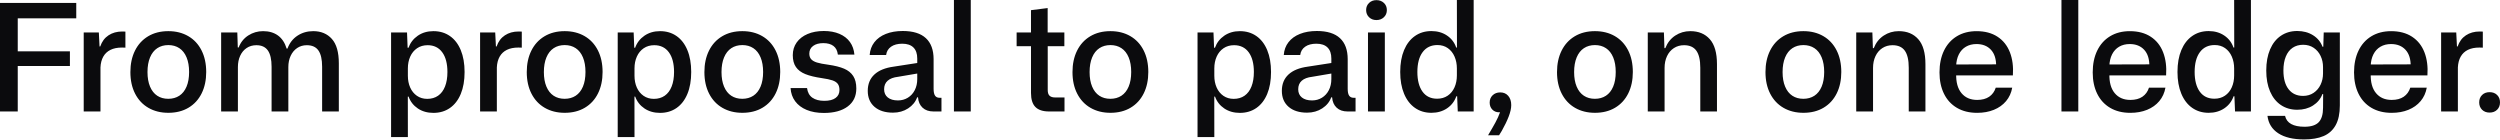
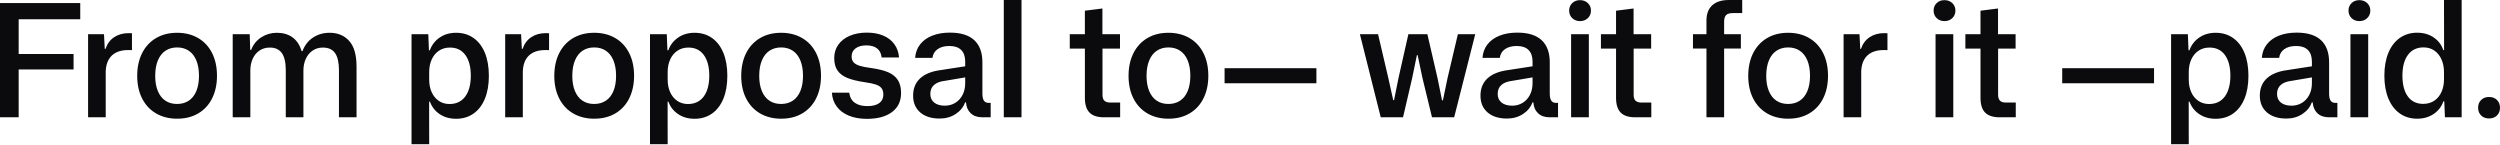
- <svg xmlns="http://www.w3.org/2000/svg" viewBox="0 0 402.951 22.472" width="402.951" height="22.472" role="img" aria-label="From proposal to paid, on one ledger.">
-   <path transform="translate(-1.834 17.966) scale(0.024)" fill="#0b0b0d" d="M76.41 -729.0H588.564V-625.542H174.577L195.595 -646.958V0.0H76.41ZM162.04 -403.841H545.928V-305.351H162.04ZM638.616 -530.392H740.231L744.92 -436.552H749.634Q766.31 -485.712 805.186 -511.378Q844.062 -537.045 897.41 -537.045Q908.012 -537.045 918.661 -536.366V-428.574Q907.02 -429.253 895.93 -429.253Q849.727 -429.253 818.377 -413.733Q787.027 -398.213 770.109 -368.426Q753.191 -338.638 751.175 -295.953V0.0H638.616ZM952.081 -264.44Q952.081 -346.241 982.842 -408.317Q1013.603 -470.392 1071.197 -504.888Q1128.791 -539.384 1206.937 -539.384Q1282.6 -539.384 1340.268 -506.132Q1397.936 -472.88 1429.602 -410.731Q1461.268 -348.581 1461.268 -264.944Q1461.268 -183.472 1430.594 -121.484Q1399.92 -59.496 1342.414 -25.252Q1284.907 8.992 1206.937 8.992Q1131.099 8.992 1073.343 -24.26Q1015.587 -57.512 983.834 -119.41Q952.081 -181.308 952.081 -264.44ZM1346.385 -264.944Q1346.385 -322.369 1329.396 -363.212Q1312.407 -404.056 1280.934 -424.955Q1249.462 -445.855 1206.937 -445.855Q1164.263 -445.855 1132.777 -425.043Q1101.292 -404.231 1084.127 -363.223Q1066.963 -322.215 1066.963 -264.44Q1066.963 -207.52 1084.04 -166.928Q1101.117 -126.336 1132.35 -105.689Q1163.584 -85.042 1206.433 -85.042Q1249.112 -85.042 1280.584 -105.601Q1312.056 -126.161 1329.221 -166.753Q1346.385 -207.345 1346.385 -264.944ZM1561.582 -530.392H1670.157L1673.342 -429.851H1679.213Q1699.473 -482.109 1744.306 -510.746Q1789.139 -539.384 1843.276 -539.384Q1902.892 -539.384 1943.228 -510.168Q1983.565 -480.952 2001.446 -422.365H2006.993Q2027.966 -478.636 2074.304 -509.01Q2120.642 -539.384 2179.907 -539.384Q2258.687 -539.384 2305.327 -487.025Q2351.966 -434.665 2351.966 -323.275V0.0H2239.731V-300.285Q2239.731 -373.924 2215.008 -409.463Q2190.285 -445.001 2137.03 -445.001Q2100.024 -445.001 2071.882 -425.925Q2043.74 -406.85 2028.32 -373.444Q2012.899 -340.038 2012.899 -298.637V0.0H1900.314V-300.285Q1900.314 -373.749 1875.515 -409.375Q1850.715 -445.001 1798.293 -445.001Q1760.963 -445.001 1732.734 -426.09Q1704.504 -407.178 1689.322 -373.772Q1674.141 -340.366 1674.141 -298.637V0.0H1561.582ZM2702.877 -530.392H2809.963L2813.968 -427.812H2819.86Q2838.199 -478.594 2882.596 -508.989Q2926.992 -539.384 2987.281 -539.384Q3050.681 -539.384 3097.943 -506.561Q3145.205 -473.737 3170.838 -411.835Q3196.471 -349.933 3196.471 -264.944Q3196.471 -179.451 3170.838 -117.801Q3145.205 -56.151 3097.943 -23.328Q3050.681 9.496 2987.173 9.496Q2926.82 9.496 2882.628 -20.13Q2838.437 -49.756 2820.404 -99.676H2815.292L2815.616 171.933H2702.877ZM3081.245 -264.944Q3081.245 -349.984 3046.383 -397.524Q3011.522 -445.064 2948.277 -445.064Q2907.523 -445.064 2877.437 -424.584Q2847.351 -404.104 2831.484 -368.686Q2815.616 -333.268 2815.616 -289.549V-239.663Q2815.616 -195.944 2831.239 -160.774Q2846.862 -125.604 2876.457 -105.124Q2906.053 -84.644 2945.722 -84.644Q2988.337 -84.644 3018.768 -105.944Q3049.198 -127.244 3065.221 -168.016Q3081.245 -208.788 3081.245 -264.944ZM3300.616 -530.392H3402.231L3406.92 -436.552H3411.634Q3428.31 -485.712 3467.186 -511.378Q3506.062 -537.045 3559.41 -537.045Q3570.012 -537.045 3580.661 -536.366V-428.574Q3569.02 -429.253 3557.93 -429.253Q3511.727 -429.253 3480.377 -413.733Q3449.027 -398.213 3432.109 -368.426Q3415.191 -338.638 3413.175 -295.953V0.0H3300.616ZM3614.081 -264.44Q3614.081 -346.241 3644.842 -408.317Q3675.603 -470.392 3733.197 -504.888Q3790.791 -539.384 3868.937 -539.384Q3944.6 -539.384 4002.268 -506.132Q4059.936 -472.88 4091.602 -410.731Q4123.268 -348.581 4123.268 -264.944Q4123.268 -183.472 4092.594 -121.484Q4061.92 -59.496 4004.414 -25.252Q3946.907 8.992 3868.937 8.992Q3793.099 8.992 3735.343 -24.26Q3677.587 -57.512 3645.834 -119.41Q3614.081 -181.308 3614.081 -264.44ZM4008.385 -264.944Q4008.385 -322.369 3991.396 -363.212Q3974.407 -404.056 3942.934 -424.955Q3911.462 -445.855 3868.937 -445.855Q3826.263 -445.855 3794.777 -425.043Q3763.292 -404.231 3746.127 -363.223Q3728.963 -322.215 3728.963 -264.44Q3728.963 -207.52 3746.04 -166.928Q3763.117 -126.336 3794.35 -105.689Q3825.584 -85.042 3868.433 -85.042Q3911.112 -85.042 3942.584 -105.601Q3974.056 -126.161 3991.221 -166.753Q4008.385 -207.345 4008.385 -264.944ZM4224.877 -530.392H4331.963L4335.968 -427.812H4341.86Q4360.199 -478.594 4404.596 -508.989Q4448.992 -539.384 4509.281 -539.384Q4572.681 -539.384 4619.943 -506.561Q4667.205 -473.737 4692.838 -411.835Q4718.471 -349.933 4718.471 -264.944Q4718.471 -179.451 4692.838 -117.801Q4667.205 -56.151 4619.943 -23.328Q4572.681 9.496 4509.173 9.496Q4448.82 9.496 4404.628 -20.13Q4360.437 -49.756 4342.404 -99.676H4337.292L4337.616 171.933H4224.877ZM4603.245 -264.944Q4603.245 -349.984 4568.383 -397.524Q4533.522 -445.064 4470.277 -445.064Q4429.523 -445.064 4399.437 -424.584Q4369.351 -404.104 4353.484 -368.686Q4337.616 -333.268 4337.616 -289.549V-239.663Q4337.616 -195.944 4353.239 -160.774Q4368.862 -125.604 4398.457 -105.124Q4428.053 -84.644 4467.722 -84.644Q4510.337 -84.644 4540.768 -105.944Q4571.198 -127.244 4587.221 -168.016Q4603.245 -208.788 4603.245 -264.944ZM4807.081 -264.44Q4807.081 -346.241 4837.842 -408.317Q4868.603 -470.392 4926.197 -504.888Q4983.791 -539.384 5061.937 -539.384Q5137.6 -539.384 5195.268 -506.132Q5252.936 -472.88 5284.602 -410.731Q5316.268 -348.581 5316.268 -264.944Q5316.268 -183.472 5285.594 -121.484Q5254.92 -59.496 5197.414 -25.252Q5139.907 8.992 5061.937 8.992Q4986.099 8.992 4928.343 -24.26Q4870.587 -57.512 4838.834 -119.41Q4807.081 -181.308 4807.081 -264.44ZM5201.385 -264.944Q5201.385 -322.369 5184.396 -363.212Q5167.407 -404.056 5135.934 -424.955Q5104.462 -445.855 5061.937 -445.855Q5019.263 -445.855 4987.777 -425.043Q4956.292 -404.231 4939.127 -363.223Q4921.963 -322.215 4921.963 -264.44Q4921.963 -207.52 4939.04 -166.928Q4956.117 -126.336 4987.35 -105.689Q5018.584 -85.042 5061.433 -85.042Q5104.112 -85.042 5135.584 -105.601Q5167.056 -126.161 5184.221 -166.753Q5201.385 -207.345 5201.385 -264.944ZM5385.802 -157.286H5496.379Q5502.029 -113.318 5532.338 -92.367Q5562.647 -71.416 5612.44 -71.416Q5661.681 -71.416 5687.903 -90.577Q5714.124 -109.737 5714.124 -144.4Q5714.124 -170.496 5702.746 -185.468Q5691.369 -200.441 5667.195 -208.803Q5643.021 -217.165 5596.186 -223.849Q5526.836 -234.016 5484.827 -250.996Q5442.818 -267.976 5421.726 -298.536Q5400.635 -329.096 5400.635 -378.056Q5400.635 -426.525 5426.616 -463.238Q5452.598 -499.952 5499.823 -520.172Q5547.048 -540.392 5609.047 -540.392Q5669.076 -540.392 5714.135 -521.148Q5759.193 -501.904 5784.751 -466.212Q5810.31 -430.52 5814.445 -381.788H5703.39Q5698.735 -421.067 5673.601 -440.021Q5648.467 -458.976 5605.541 -458.976Q5562.438 -458.976 5537.044 -440.06Q5511.65 -421.143 5511.65 -388.504Q5511.65 -364.928 5524.198 -350.876Q5536.746 -336.825 5563.248 -328.635Q5589.751 -320.445 5639.382 -313.915Q5704.885 -304.591 5745.231 -287.36Q5785.577 -270.13 5806.439 -238.146Q5827.301 -206.161 5827.301 -154.345Q5827.301 -76.57 5769.207 -33.285Q5711.113 10.0 5609.44 10.0Q5543.244 10.0 5493.75 -10.496Q5444.255 -30.992 5416.438 -68.848Q5388.622 -106.703 5385.802 -157.286ZM5904.144 -138.371Q5904.144 -206.884 5948.719 -248.236Q5993.293 -289.587 6078.299 -301.021L6247.008 -327.098V-256.477L6107.704 -232.817Q6061.62 -227.567 6037.812 -206.481Q6014.004 -185.394 6014.004 -149.002Q6014.004 -113.681 6038.699 -93.909Q6063.394 -74.137 6107.039 -74.137Q6143.695 -74.137 6173.348 -92.296Q6203.001 -110.455 6219.769 -143.05Q6236.537 -175.644 6236.537 -217.711V-355.709Q6236.537 -404.003 6211.018 -429.525Q6185.5 -455.047 6136.019 -455.047Q6089.297 -455.047 6060.699 -435.04Q6032.101 -415.033 6027.475 -379.208H5917.041Q5920.511 -428.72 5948.646 -465.058Q5976.781 -501.395 6025.751 -520.894Q6074.722 -540.392 6139.382 -540.392Q6242.599 -540.392 6294.478 -492.258Q6346.357 -444.123 6346.357 -350.921V-151.754Q6346.357 -120.548 6356.042 -106.23Q6365.726 -91.911 6386.125 -91.911H6399.153V0.0H6345.07Q6299.569 0.0 6272.215 -25.371Q6244.861 -50.743 6241.683 -95.133H6235.786Q6219.489 -49.477 6175.354 -20.735Q6131.218 8.008 6073.462 8.008Q5994.749 8.008 5949.447 -31.179Q5904.144 -70.366 5904.144 -138.371ZM6482.864 -748.577H6595.926V0.0H6482.864ZM7000.429 -124.281V-438.375H6903.926V-530.392H7000.39V-680.269L7112.291 -694.464V-530.392H7224.495V-438.375H7112.795V-144.153Q7112.795 -117.097 7125.192 -105.565Q7137.589 -94.034 7162.446 -94.034H7225.503V0.0H7121.766Q7059.877 0.0 7030.153 -29.948Q7000.429 -59.896 7000.429 -124.281ZM7279.081 -264.44Q7279.081 -346.241 7309.842 -408.317Q7340.603 -470.392 7398.197 -504.888Q7455.791 -539.384 7533.937 -539.384Q7609.6 -539.384 7667.268 -506.132Q7724.936 -472.88 7756.602 -410.731Q7788.268 -348.581 7788.268 -264.944Q7788.268 -183.472 7757.594 -121.484Q7726.92 -59.496 7669.414 -25.252Q7611.907 8.992 7533.937 8.992Q7458.099 8.992 7400.343 -24.26Q7342.587 -57.512 7310.834 -119.41Q7279.081 -181.308 7279.081 -264.44ZM7673.385 -264.944Q7673.385 -322.369 7656.396 -363.212Q7639.407 -404.056 7607.934 -424.955Q7576.462 -445.855 7533.937 -445.855Q7491.263 -445.855 7459.777 -425.043Q7428.292 -404.231 7411.127 -363.223Q7393.963 -322.215 7393.963 -264.44Q7393.963 -207.52 7411.04 -166.928Q7428.117 -126.336 7459.35 -105.689Q7490.584 -85.042 7533.433 -85.042Q7576.112 -85.042 7607.584 -105.601Q7639.056 -126.161 7656.221 -166.753Q7673.385 -207.345 7673.385 -264.944ZM8118.877 -530.392H8225.963L8229.968 -427.812H8235.86Q8254.199 -478.594 8298.596 -508.989Q8342.992 -539.384 8403.281 -539.384Q8466.681 -539.384 8513.943 -506.561Q8561.205 -473.737 8586.838 -411.835Q8612.471 -349.933 8612.471 -264.944Q8612.471 -179.451 8586.838 -117.801Q8561.205 -56.151 8513.943 -23.328Q8466.681 9.496 8403.173 9.496Q8342.82 9.496 8298.628 -20.13Q8254.437 -49.756 8236.404 -99.676H8231.292L8231.616 171.933H8118.877ZM8497.245 -264.944Q8497.245 -349.984 8462.383 -397.524Q8427.522 -445.064 8364.277 -445.064Q8323.523 -445.064 8293.437 -424.584Q8263.351 -404.104 8247.484 -368.686Q8231.616 -333.268 8231.616 -289.549V-239.663Q8231.616 -195.944 8247.239 -160.774Q8262.862 -125.604 8292.457 -105.124Q8322.053 -84.644 8361.722 -84.644Q8404.337 -84.644 8434.768 -105.944Q8465.198 -127.244 8481.221 -168.016Q8497.245 -208.788 8497.245 -264.944ZM8685.144 -138.371Q8685.144 -206.884 8729.719 -248.236Q8774.293 -289.587 8859.299 -301.021L9028.008 -327.098V-256.477L8888.704 -232.817Q8842.62 -227.567 8818.812 -206.481Q8795.004 -185.394 8795.004 -149.002Q8795.004 -113.681 8819.699 -93.909Q8844.394 -74.137 8888.039 -74.137Q8924.695 -74.137 8954.348 -92.296Q8984.001 -110.455 9000.769 -143.05Q9017.537 -175.644 9017.537 -217.711V-355.709Q9017.537 -404.003 8992.018 -429.525Q8966.5 -455.047 8917.019 -455.047Q8870.297 -455.047 8841.699 -435.04Q8813.101 -415.033 8808.475 -379.208H8698.041Q8701.511 -428.72 8729.646 -465.058Q8757.781 -501.395 8806.751 -520.894Q8855.722 -540.392 8920.382 -540.392Q9023.599 -540.392 9075.478 -492.258Q9127.357 -444.123 9127.357 -350.921V-151.754Q9127.357 -120.548 9137.042 -106.23Q9146.726 -91.911 9167.125 -91.911H9180.153V0.0H9126.07Q9080.569 0.0 9053.215 -25.371Q9025.861 -50.743 9022.683 -95.133H9016.786Q9000.489 -49.477 8956.354 -20.735Q8912.218 8.008 8854.462 8.008Q8775.749 8.008 8730.447 -31.179Q8685.144 -70.366 8685.144 -138.371ZM9263.582 -530.392H9376.793V0.0H9263.582ZM9251.166 -681.101Q9251.166 -709.957 9270.801 -728.828Q9290.436 -747.7 9320.174 -747.7Q9350.643 -747.7 9370.506 -728.828Q9390.368 -709.957 9390.368 -681.101Q9390.368 -651.903 9370.506 -632.879Q9350.643 -613.855 9320.241 -613.855Q9290.375 -613.855 9270.771 -632.879Q9251.166 -651.903 9251.166 -681.101ZM9480.054 -265.448Q9480.054 -350.424 9505.946 -412.16Q9531.838 -473.896 9579.186 -506.892Q9626.534 -539.888 9689.323 -539.888Q9749.837 -539.888 9794.301 -509.918Q9838.766 -479.947 9856.065 -429.165H9861.234L9860.586 -748.577H9973.325V0.0H9866.562L9862.406 -102.063H9856.838Q9838.918 -50.936 9794.377 -20.972Q9749.837 8.992 9689.323 8.992Q9626.534 8.992 9579.186 -24.004Q9531.838 -57.0 9505.946 -118.988Q9480.054 -180.976 9480.054 -265.448ZM9860.586 -241.9V-288.456Q9860.586 -332.519 9845.013 -368.463Q9829.44 -404.406 9799.878 -425.239Q9770.316 -446.072 9730.227 -446.072Q9665.928 -446.072 9630.605 -398.446Q9595.281 -350.82 9595.281 -265.448Q9595.281 -180.904 9629.69 -133.278Q9664.099 -85.652 9727.825 -85.652Q9768.828 -85.652 9798.886 -106.062Q9828.944 -126.472 9844.765 -162.154Q9860.586 -197.836 9860.586 -241.9ZM10098.14 111.97Q10121.157 73.181 10136.796 39.165Q10152.436 5.15 10154.383 -14.041L10169.688 -3.393Q10166.696 -1.21 10162.879 0.979Q10152.391 5.498 10143.869 5.498Q10116.184 5.498 10098.503 -12.85Q10080.821 -31.199 10080.821 -59.586Q10080.821 -89.668 10100.74 -108.85Q10120.659 -128.033 10151.889 -128.033Q10185.451 -128.033 10205.547 -104.767Q10225.644 -81.5 10225.644 -42.766Q10225.644 -10.286 10208.615 33.907Q10191.586 78.1 10162.305 129.975Q10153.101 145.325 10143.819 160.04H10070.026Q10078.817 145.164 10083.911 136.091Q10089.004 127.017 10098.14 111.97ZM10533.081 -264.44Q10533.081 -346.241 10563.842 -408.317Q10594.603 -470.392 10652.197 -504.888Q10709.791 -539.384 10787.937 -539.384Q10863.6 -539.384 10921.268 -506.132Q10978.936 -472.88 11010.602 -410.731Q11042.268 -348.581 11042.268 -264.944Q11042.268 -183.472 11011.594 -121.484Q10980.92 -59.496 10923.414 -25.252Q10865.907 8.992 10787.937 8.992Q10712.099 8.992 10654.343 -24.26Q10596.587 -57.512 10564.834 -119.41Q10533.081 -181.308 10533.081 -264.44ZM10927.385 -264.944Q10927.385 -322.369 10910.396 -363.212Q10893.407 -404.056 10861.934 -424.955Q10830.462 -445.855 10787.937 -445.855Q10745.263 -445.855 10713.777 -425.043Q10682.292 -404.231 10665.127 -363.223Q10647.963 -322.215 10647.963 -264.44Q10647.963 -207.52 10665.04 -166.928Q10682.117 -126.336 10713.35 -105.689Q10744.584 -85.042 10787.433 -85.042Q10830.112 -85.042 10861.584 -105.601Q10893.056 -126.161 10910.221 -166.753Q10927.385 -207.345 10927.385 -264.944ZM11142.582 -530.392H11250.989L11254.498 -425.133H11260.369Q11281.786 -479.74 11327.047 -509.562Q11372.308 -539.384 11428.421 -539.384Q11511.449 -539.384 11559.404 -485.117Q11607.359 -430.85 11607.359 -317.684V0.0H11495.278V-293.723Q11495.278 -371.136 11468.859 -408.068Q11442.439 -445.001 11386.379 -445.001Q11347.756 -445.001 11317.946 -425.594Q11288.135 -406.187 11271.802 -371.465Q11255.469 -336.744 11255.469 -292.075V0.0H11142.582ZM11933.081 -264.44Q11933.081 -346.241 11963.842 -408.317Q11994.603 -470.392 12052.197 -504.888Q12109.791 -539.384 12187.937 -539.384Q12263.6 -539.384 12321.268 -506.132Q12378.936 -472.88 12410.602 -410.731Q12442.268 -348.581 12442.268 -264.944Q12442.268 -183.472 12411.594 -121.484Q12380.92 -59.496 12323.414 -25.252Q12265.907 8.992 12187.937 8.992Q12112.099 8.992 12054.343 -24.26Q11996.587 -57.512 11964.834 -119.41Q11933.081 -181.308 11933.081 -264.44ZM12327.385 -264.944Q12327.385 -322.369 12310.396 -363.212Q12293.407 -404.056 12261.934 -424.955Q12230.462 -445.855 12187.937 -445.855Q12145.263 -445.855 12113.777 -425.043Q12082.292 -404.231 12065.127 -363.223Q12047.963 -322.215 12047.963 -264.44Q12047.963 -207.52 12065.04 -166.928Q12082.117 -126.336 12113.35 -105.689Q12144.584 -85.042 12187.433 -85.042Q12230.112 -85.042 12261.584 -105.601Q12293.056 -126.161 12310.221 -166.753Q12327.385 -207.345 12327.385 -264.944ZM12542.582 -530.392H12650.989L12654.498 -425.133H12660.369Q12681.786 -479.74 12727.047 -509.562Q12772.308 -539.384 12828.421 -539.384Q12911.449 -539.384 12959.404 -485.117Q13007.359 -430.85 13007.359 -317.684V0.0H12895.278V-293.723Q12895.278 -371.136 12868.859 -408.068Q12842.439 -445.001 12786.379 -445.001Q12747.756 -445.001 12717.946 -425.594Q12688.135 -406.187 12671.802 -371.465Q12655.469 -336.744 12655.469 -292.075V0.0H12542.582ZM13101.776 -262.296Q13101.776 -346.359 13132.058 -408.783Q13162.339 -471.207 13218.641 -505.254Q13274.943 -539.3 13350.829 -539.3Q13434.477 -539.3 13491.515 -501.914Q13548.553 -464.529 13574.61 -397.291Q13600.668 -330.053 13594.63 -242.084L13171.824 -242.353L13213.843 -253.189Q13211.487 -168.693 13249.391 -123.106Q13287.294 -77.52 13354.664 -77.52Q13404.117 -77.52 13435.559 -98.998Q13467.002 -120.476 13479.555 -159.626H13590.146Q13580.802 -107.543 13548.873 -69.471Q13516.945 -31.399 13467.007 -11.096Q13417.069 9.208 13354.664 9.208Q13275.836 9.208 13218.796 -24.41Q13161.756 -58.028 13131.766 -119.352Q13101.776 -180.676 13101.776 -262.296ZM13203.419 -315.595 13492.924 -316.401 13482.213 -303.068Q13483.219 -375.431 13447.514 -414.105Q13411.808 -452.78 13350.196 -452.78Q13309.944 -452.78 13279.462 -435.024Q13248.981 -417.267 13231.923 -383.743Q13214.866 -350.219 13213.514 -304.036ZM13920.864 -748.577H14033.926V0.0H13920.864ZM14130.776 -262.296Q14130.776 -346.359 14161.058 -408.783Q14191.339 -471.207 14247.641 -505.254Q14303.943 -539.3 14379.829 -539.3Q14463.477 -539.3 14520.515 -501.914Q14577.553 -464.529 14603.61 -397.291Q14629.668 -330.053 14623.63 -242.084L14200.824 -242.353L14242.843 -253.189Q14240.487 -168.693 14278.391 -123.106Q14316.294 -77.52 14383.664 -77.52Q14433.117 -77.52 14464.559 -98.998Q14496.002 -120.476 14508.555 -159.626H14619.146Q14609.802 -107.543 14577.873 -69.471Q14545.945 -31.399 14496.007 -11.096Q14446.069 9.208 14383.664 9.208Q14304.836 9.208 14247.796 -24.41Q14190.756 -58.028 14160.766 -119.352Q14130.776 -180.676 14130.776 -262.296ZM14232.419 -315.595 14521.924 -316.401 14511.213 -303.068Q14512.219 -375.431 14476.514 -414.105Q14440.808 -452.78 14379.196 -452.78Q14338.944 -452.78 14308.462 -435.024Q14277.981 -417.267 14260.923 -383.743Q14243.866 -350.219 14242.514 -304.036ZM14700.054 -265.448Q14700.054 -350.424 14725.946 -412.16Q14751.838 -473.896 14799.186 -506.892Q14846.534 -539.888 14909.323 -539.888Q14969.837 -539.888 15014.301 -509.918Q15058.766 -479.947 15076.065 -429.165H15081.234L15080.586 -748.577H15193.325V0.0H15086.562L15082.406 -102.063H15076.838Q15058.918 -50.936 15014.377 -20.972Q14969.837 8.992 14909.323 8.992Q14846.534 8.992 14799.186 -24.004Q14751.838 -57.0 14725.946 -118.988Q14700.054 -180.976 14700.054 -265.448ZM15080.586 -241.9V-288.456Q15080.586 -332.519 15065.013 -368.463Q15049.44 -404.406 15019.878 -425.239Q14990.316 -446.072 14950.227 -446.072Q14885.928 -446.072 14850.605 -398.446Q14815.281 -350.82 14815.281 -265.448Q14815.281 -180.904 14849.69 -133.278Q14884.099 -85.652 14947.825 -85.652Q14988.828 -85.652 15018.886 -106.062Q15048.944 -126.472 15064.765 -162.154Q15080.586 -197.836 15080.586 -241.9ZM15304.311 29.422H15422.459Q15430.698 66.054 15463.64 84.348Q15496.582 102.641 15553.311 102.641Q15619.182 102.641 15648.418 72.254Q15677.654 41.866 15677.654 -25.11L15678.302 -116.911H15673.412Q15655.333 -68.593 15610.219 -40.027Q15565.105 -11.461 15504.453 -11.461Q15442.064 -11.461 15394.934 -42.962Q15347.804 -74.464 15322.031 -133.875Q15296.257 -193.286 15296.257 -274.941Q15296.257 -357.1 15322.031 -417.085Q15347.804 -477.069 15394.934 -508.731Q15442.064 -540.392 15504.124 -540.392Q15565.1 -540.392 15610.466 -511.897Q15655.832 -483.401 15674.083 -434.553H15679.302L15682.142 -530.392H15790.393V-40.638Q15790.393 41.54 15762.33 92.068Q15734.266 142.595 15681.362 165.18Q15628.458 187.765 15550.314 187.765Q15440.352 187.765 15377.03 146.588Q15313.708 105.412 15304.311 29.422ZM15677.482 -255.256V-298.289Q15677.482 -338.692 15661.319 -372.793Q15645.156 -406.894 15614.925 -427.383Q15584.694 -447.871 15544.029 -447.871Q15503.209 -447.871 15473.417 -427.815Q15443.625 -407.759 15427.555 -368.829Q15411.484 -329.899 15411.484 -274.941Q15411.484 -193.413 15446.463 -148.95Q15481.442 -104.486 15543.496 -104.486Q15583.679 -104.486 15614.079 -124.903Q15644.479 -145.32 15660.981 -179.674Q15677.482 -214.028 15677.482 -255.256ZM15885.776 -262.296Q15885.776 -346.359 15916.058 -408.783Q15946.339 -471.207 16002.641 -505.254Q16058.943 -539.3 16134.829 -539.3Q16218.477 -539.3 16275.515 -501.914Q16332.553 -464.529 16358.61 -397.291Q16384.668 -330.053 16378.63 -242.084L15955.824 -242.353L15997.843 -253.189Q15995.487 -168.693 16033.391 -123.106Q16071.294 -77.52 16138.664 -77.52Q16188.117 -77.52 16219.559 -98.998Q16251.002 -120.476 16263.555 -159.626H16374.146Q16364.802 -107.543 16332.873 -69.471Q16300.945 -31.399 16251.007 -11.096Q16201.069 9.208 16138.664 9.208Q16059.836 9.208 16002.796 -24.41Q15945.756 -58.028 15915.766 -119.352Q15885.776 -180.676 15885.776 -262.296ZM15987.419 -315.595 16276.924 -316.401 16266.213 -303.068Q16267.219 -375.431 16231.514 -414.105Q16195.808 -452.78 16134.196 -452.78Q16093.944 -452.78 16063.462 -435.024Q16032.981 -417.267 16015.923 -383.743Q15998.866 -350.219 15997.514 -304.036ZM16470.616 -530.392H16572.231L16576.92 -436.552H16581.634Q16598.31 -485.712 16637.186 -511.378Q16676.062 -537.045 16729.41 -537.045Q16740.012 -537.045 16750.661 -536.366V-428.574Q16739.02 -429.253 16727.93 -429.253Q16681.727 -429.253 16650.377 -413.733Q16619.027 -398.213 16602.109 -368.426Q16585.191 -338.638 16583.175 -295.953V0.0H16470.616ZM16726.291 -61.079Q16726.291 -91.479 16745.63 -110.566Q16764.969 -129.654 16796.165 -129.654Q16827.362 -129.654 16846.701 -110.566Q16866.04 -91.479 16866.04 -61.079Q16866.04 -30.679 16846.701 -11.591Q16827.362 7.496 16796.165 7.496Q16764.969 7.496 16745.63 -11.591Q16726.291 -30.679 16726.291 -61.079Z" />
+ <svg xmlns="http://www.w3.org/2000/svg" viewBox="0 0 382.935 22.092" width="382.935" height="22.092" role="img" aria-label="From proposal to— wait for it —paid.">
+   <path transform="translate(-1.834 17.966) scale(0.024)" fill="#0b0b0d" d="M76.41 -729.0H588.564V-625.542H174.577L195.595 -646.958V0.0H76.41ZM162.04 -403.841H545.928V-305.351H162.04ZM638.616 -530.392H740.231L744.92 -436.552H749.634Q766.31 -485.712 805.186 -511.378Q844.062 -537.045 897.41 -537.045Q908.012 -537.045 918.661 -536.366V-428.574Q907.02 -429.253 895.93 -429.253Q849.727 -429.253 818.377 -413.733Q787.027 -398.213 770.109 -368.426Q753.191 -338.638 751.175 -295.953V0.0H638.616ZM952.081 -264.44Q952.081 -346.241 982.842 -408.317Q1013.603 -470.392 1071.197 -504.888Q1128.791 -539.384 1206.937 -539.384Q1282.6 -539.384 1340.268 -506.132Q1397.936 -472.88 1429.602 -410.731Q1461.268 -348.581 1461.268 -264.944Q1461.268 -183.472 1430.594 -121.484Q1399.92 -59.496 1342.414 -25.252Q1284.907 8.992 1206.937 8.992Q1131.099 8.992 1073.343 -24.26Q1015.587 -57.512 983.834 -119.41Q952.081 -181.308 952.081 -264.44ZM1346.385 -264.944Q1346.385 -322.369 1329.396 -363.212Q1312.407 -404.056 1280.934 -424.955Q1249.462 -445.855 1206.937 -445.855Q1164.263 -445.855 1132.777 -425.043Q1101.292 -404.231 1084.127 -363.223Q1066.963 -322.215 1066.963 -264.44Q1066.963 -207.52 1084.04 -166.928Q1101.117 -126.336 1132.35 -105.689Q1163.584 -85.042 1206.433 -85.042Q1249.112 -85.042 1280.584 -105.601Q1312.056 -126.161 1329.221 -166.753Q1346.385 -207.345 1346.385 -264.944ZM1561.582 -530.392H1670.157L1673.342 -429.851H1679.213Q1699.473 -482.109 1744.306 -510.746Q1789.139 -539.384 1843.276 -539.384Q1902.892 -539.384 1943.228 -510.168Q1983.565 -480.952 2001.446 -422.365H2006.993Q2027.966 -478.636 2074.304 -509.01Q2120.642 -539.384 2179.907 -539.384Q2258.687 -539.384 2305.327 -487.025Q2351.966 -434.665 2351.966 -323.275V0.0H2239.731V-300.285Q2239.731 -373.924 2215.008 -409.463Q2190.285 -445.001 2137.03 -445.001Q2100.024 -445.001 2071.882 -425.925Q2043.74 -406.85 2028.32 -373.444Q2012.899 -340.038 2012.899 -298.637V0.0H1900.314V-300.285Q1900.314 -373.749 1875.515 -409.375Q1850.715 -445.001 1798.293 -445.001Q1760.963 -445.001 1732.734 -426.09Q1704.504 -407.178 1689.322 -373.772Q1674.141 -340.366 1674.141 -298.637V0.0H1561.582ZM2702.877 -530.392H2809.963L2813.968 -427.812H2819.86Q2838.199 -478.594 2882.596 -508.989Q2926.992 -539.384 2987.281 -539.384Q3050.681 -539.384 3097.943 -506.561Q3145.205 -473.737 3170.838 -411.835Q3196.471 -349.933 3196.471 -264.944Q3196.471 -179.451 3170.838 -117.801Q3145.205 -56.151 3097.943 -23.328Q3050.681 9.496 2987.173 9.496Q2926.82 9.496 2882.628 -20.13Q2838.437 -49.756 2820.404 -99.676H2815.292L2815.616 171.933H2702.877ZM3081.245 -264.944Q3081.245 -349.984 3046.383 -397.524Q3011.522 -445.064 2948.277 -445.064Q2907.523 -445.064 2877.437 -424.584Q2847.351 -404.104 2831.484 -368.686Q2815.616 -333.268 2815.616 -289.549V-239.663Q2815.616 -195.944 2831.239 -160.774Q2846.862 -125.604 2876.457 -105.124Q2906.053 -84.644 2945.722 -84.644Q2988.337 -84.644 3018.768 -105.944Q3049.198 -127.244 3065.221 -168.016Q3081.245 -208.788 3081.245 -264.944ZM3300.616 -530.392H3402.231L3406.92 -436.552H3411.634Q3428.31 -485.712 3467.186 -511.378Q3506.062 -537.045 3559.41 -537.045Q3570.012 -537.045 3580.661 -536.366V-428.574Q3569.02 -429.253 3557.93 -429.253Q3511.727 -429.253 3480.377 -413.733Q3449.027 -398.213 3432.109 -368.426Q3415.191 -338.638 3413.175 -295.953V0.0H3300.616ZM3614.081 -264.44Q3614.081 -346.241 3644.842 -408.317Q3675.603 -470.392 3733.197 -504.888Q3790.791 -539.384 3868.937 -539.384Q3944.6 -539.384 4002.268 -506.132Q4059.936 -472.88 4091.602 -410.731Q4123.268 -348.581 4123.268 -264.944Q4123.268 -183.472 4092.594 -121.484Q4061.92 -59.496 4004.414 -25.252Q3946.907 8.992 3868.937 8.992Q3793.099 8.992 3735.343 -24.26Q3677.587 -57.512 3645.834 -119.41Q3614.081 -181.308 3614.081 -264.44ZM4008.385 -264.944Q4008.385 -322.369 3991.396 -363.212Q3974.407 -404.056 3942.934 -424.955Q3911.462 -445.855 3868.937 -445.855Q3826.263 -445.855 3794.777 -425.043Q3763.292 -404.231 3746.127 -363.223Q3728.963 -322.215 3728.963 -264.44Q3728.963 -207.52 3746.04 -166.928Q3763.117 -126.336 3794.35 -105.689Q3825.584 -85.042 3868.433 -85.042Q3911.112 -85.042 3942.584 -105.601Q3974.056 -126.161 3991.221 -166.753Q4008.385 -207.345 4008.385 -264.944ZM4224.877 -530.392H4331.963L4335.968 -427.812H4341.86Q4360.199 -478.594 4404.596 -508.989Q4448.992 -539.384 4509.281 -539.384Q4572.681 -539.384 4619.943 -506.561Q4667.205 -473.737 4692.838 -411.835Q4718.471 -349.933 4718.471 -264.944Q4718.471 -179.451 4692.838 -117.801Q4667.205 -56.151 4619.943 -23.328Q4572.681 9.496 4509.173 9.496Q4448.82 9.496 4404.628 -20.13Q4360.437 -49.756 4342.404 -99.676H4337.292L4337.616 171.933H4224.877ZM4603.245 -264.944Q4603.245 -349.984 4568.383 -397.524Q4533.522 -445.064 4470.277 -445.064Q4429.523 -445.064 4399.437 -424.584Q4369.351 -404.104 4353.484 -368.686Q4337.616 -333.268 4337.616 -289.549V-239.663Q4337.616 -195.944 4353.239 -160.774Q4368.862 -125.604 4398.457 -105.124Q4428.053 -84.644 4467.722 -84.644Q4510.337 -84.644 4540.768 -105.944Q4571.198 -127.244 4587.221 -168.016Q4603.245 -208.788 4603.245 -264.944ZM4807.081 -264.44Q4807.081 -346.241 4837.842 -408.317Q4868.603 -470.392 4926.197 -504.888Q4983.791 -539.384 5061.937 -539.384Q5137.6 -539.384 5195.268 -506.132Q5252.936 -472.88 5284.602 -410.731Q5316.268 -348.581 5316.268 -264.944Q5316.268 -183.472 5285.594 -121.484Q5254.92 -59.496 5197.414 -25.252Q5139.907 8.992 5061.937 8.992Q4986.099 8.992 4928.343 -24.26Q4870.587 -57.512 4838.834 -119.41Q4807.081 -181.308 4807.081 -264.44ZM5201.385 -264.944Q5201.385 -322.369 5184.396 -363.212Q5167.407 -404.056 5135.934 -424.955Q5104.462 -445.855 5061.937 -445.855Q5019.263 -445.855 4987.777 -425.043Q4956.292 -404.231 4939.127 -363.223Q4921.963 -322.215 4921.963 -264.44Q4921.963 -207.52 4939.04 -166.928Q4956.117 -126.336 4987.35 -105.689Q5018.584 -85.042 5061.433 -85.042Q5104.112 -85.042 5135.584 -105.601Q5167.056 -126.161 5184.221 -166.753Q5201.385 -207.345 5201.385 -264.944ZM5385.802 -157.286H5496.379Q5502.029 -113.318 5532.338 -92.367Q5562.647 -71.416 5612.44 -71.416Q5661.681 -71.416 5687.903 -90.577Q5714.124 -109.737 5714.124 -144.4Q5714.124 -170.496 5702.746 -185.468Q5691.369 -200.441 5667.195 -208.803Q5643.021 -217.165 5596.186 -223.849Q5526.836 -234.016 5484.827 -250.996Q5442.818 -267.976 5421.726 -298.536Q5400.635 -329.096 5400.635 -378.056Q5400.635 -426.525 5426.616 -463.238Q5452.598 -499.952 5499.823 -520.172Q5547.048 -540.392 5609.047 -540.392Q5669.076 -540.392 5714.135 -521.148Q5759.193 -501.904 5784.751 -466.212Q5810.31 -430.52 5814.445 -381.788H5703.39Q5698.735 -421.067 5673.601 -440.021Q5648.467 -458.976 5605.541 -458.976Q5562.438 -458.976 5537.044 -440.06Q5511.65 -421.143 5511.65 -388.504Q5511.65 -364.928 5524.198 -350.876Q5536.746 -336.825 5563.248 -328.635Q5589.751 -320.445 5639.382 -313.915Q5704.885 -304.591 5745.231 -287.36Q5785.577 -270.13 5806.439 -238.146Q5827.301 -206.161 5827.301 -154.345Q5827.301 -76.57 5769.207 -33.285Q5711.113 10.0 5609.44 10.0Q5543.244 10.0 5493.75 -10.496Q5444.255 -30.992 5416.438 -68.848Q5388.622 -106.703 5385.802 -157.286ZM5904.144 -138.371Q5904.144 -206.884 5948.719 -248.236Q5993.293 -289.587 6078.299 -301.021L6247.008 -327.098V-256.477L6107.704 -232.817Q6061.62 -227.567 6037.812 -206.481Q6014.004 -185.394 6014.004 -149.002Q6014.004 -113.681 6038.699 -93.909Q6063.394 -74.137 6107.039 -74.137Q6143.695 -74.137 6173.348 -92.296Q6203.001 -110.455 6219.769 -143.05Q6236.537 -175.644 6236.537 -217.711V-355.709Q6236.537 -404.003 6211.018 -429.525Q6185.5 -455.047 6136.019 -455.047Q6089.297 -455.047 6060.699 -435.04Q6032.101 -415.033 6027.475 -379.208H5917.041Q5920.511 -428.72 5948.646 -465.058Q5976.781 -501.395 6025.751 -520.894Q6074.722 -540.392 6139.382 -540.392Q6242.599 -540.392 6294.478 -492.258Q6346.357 -444.123 6346.357 -350.921V-151.754Q6346.357 -120.548 6356.042 -106.23Q6365.726 -91.911 6386.125 -91.911H6399.153V0.0H6345.07Q6299.569 0.0 6272.215 -25.371Q6244.861 -50.743 6241.683 -95.133H6235.786Q6219.489 -49.477 6175.354 -20.735Q6131.218 8.008 6073.462 8.008Q5994.749 8.008 5949.447 -31.179Q5904.144 -70.366 5904.144 -138.371ZM6482.864 -748.577H6595.926V0.0H6482.864ZM7000.429 -124.281V-438.375H6903.926V-530.392H7000.39V-680.269L7112.291 -694.464V-530.392H7224.495V-438.375H7112.795V-144.153Q7112.795 -117.097 7125.192 -105.565Q7137.589 -94.034 7162.446 -94.034H7225.503V0.0H7121.766Q7059.877 0.0 7030.153 -29.948Q7000.429 -59.896 7000.429 -124.281ZM7279.081 -264.44Q7279.081 -346.241 7309.842 -408.317Q7340.603 -470.392 7398.197 -504.888Q7455.791 -539.384 7533.937 -539.384Q7609.6 -539.384 7667.268 -506.132Q7724.936 -472.88 7756.602 -410.731Q7788.268 -348.581 7788.268 -264.944Q7788.268 -183.472 7757.594 -121.484Q7726.92 -59.496 7669.414 -25.252Q7611.907 8.992 7533.937 8.992Q7458.099 8.992 7400.343 -24.26Q7342.587 -57.512 7310.834 -119.41Q7279.081 -181.308 7279.081 -264.44ZM7673.385 -264.944Q7673.385 -322.369 7656.396 -363.212Q7639.407 -404.056 7607.934 -424.955Q7576.462 -445.855 7533.937 -445.855Q7491.263 -445.855 7459.777 -425.043Q7428.292 -404.231 7411.127 -363.223Q7393.963 -322.215 7393.963 -264.44Q7393.963 -207.52 7411.04 -166.928Q7428.117 -126.336 7459.35 -105.689Q7490.584 -85.042 7533.433 -85.042Q7576.112 -85.042 7607.584 -105.601Q7639.056 -126.161 7656.221 -166.753Q7673.385 -207.345 7673.385 -264.944ZM7891.972 -313.193H8478.039V-217.199H7891.972ZM8755.531 -530.476H8871.475L8937.346 -249.236L8968.241 -109.655H8973.733L9001.662 -249.236L9065.033 -530.476H9186.288L9251.24 -249.236L9279.855 -108.215H9285.49L9314.768 -249.236L9380.965 -530.476H9491.836L9357.293 0.0H9215.768L9154.611 -252.114L9124.088 -396.876H9119.388L9089.693 -252.114L9030.913 0.0H8888.678ZM9525.144 -138.371Q9525.144 -206.884 9569.719 -248.236Q9614.293 -289.587 9699.299 -301.021L9868.008 -327.098V-256.477L9728.704 -232.817Q9682.62 -227.567 9658.812 -206.481Q9635.004 -185.394 9635.004 -149.002Q9635.004 -113.681 9659.699 -93.909Q9684.394 -74.137 9728.039 -74.137Q9764.695 -74.137 9794.348 -92.296Q9824.001 -110.455 9840.769 -143.05Q9857.537 -175.644 9857.537 -217.711V-355.709Q9857.537 -404.003 9832.018 -429.525Q9806.5 -455.047 9757.019 -455.047Q9710.297 -455.047 9681.699 -435.04Q9653.101 -415.033 9648.475 -379.208H9538.041Q9541.511 -428.72 9569.646 -465.058Q9597.781 -501.395 9646.751 -520.894Q9695.722 -540.392 9760.382 -540.392Q9863.599 -540.392 9915.478 -492.258Q9967.357 -444.123 9967.357 -350.921V-151.754Q9967.357 -120.548 9977.042 -106.23Q9986.726 -91.911 10007.125 -91.911H10020.153V0.0H9966.07Q9920.569 0.0 9893.215 -25.371Q9865.861 -50.743 9862.683 -95.133H9856.786Q9840.489 -49.477 9796.354 -20.735Q9752.218 8.008 9694.462 8.008Q9615.749 8.008 9570.447 -31.179Q9525.144 -70.366 9525.144 -138.371ZM10103.582 -530.392H10216.793V0.0H10103.582ZM10091.166 -681.101Q10091.166 -709.957 10110.801 -728.828Q10130.436 -747.7 10160.174 -747.7Q10190.643 -747.7 10210.506 -728.828Q10230.368 -709.957 10230.368 -681.101Q10230.368 -651.903 10210.506 -632.879Q10190.643 -613.855 10160.241 -613.855Q10130.375 -613.855 10110.771 -632.879Q10091.166 -651.903 10091.166 -681.101ZM10390.429 -124.281V-438.375H10293.926V-530.392H10390.39V-680.269L10502.291 -694.464V-530.392H10614.495V-438.375H10502.795V-144.153Q10502.795 -117.097 10515.192 -105.565Q10527.589 -94.034 10552.446 -94.034H10615.503V0.0H10511.766Q10449.877 0.0 10420.153 -29.948Q10390.429 -59.896 10390.429 -124.281ZM10967.444 -438.734H10881.392V-530.134H10967.444V-617.186Q10967.444 -681.112 11004.391 -714.845Q11041.337 -748.577 11109.778 -748.577H11195.608V-665.048H11134.572Q11105.948 -665.048 11093.063 -652.316Q11080.178 -639.584 11080.178 -610.142V-530.134H11187.147V-438.734H11080.168V0.0H10967.444ZM11234.081 -264.44Q11234.081 -346.241 11264.842 -408.317Q11295.603 -470.392 11353.197 -504.888Q11410.791 -539.384 11488.937 -539.384Q11564.6 -539.384 11622.268 -506.132Q11679.936 -472.88 11711.602 -410.731Q11743.268 -348.581 11743.268 -264.944Q11743.268 -183.472 11712.594 -121.484Q11681.92 -59.496 11624.414 -25.252Q11566.907 8.992 11488.937 8.992Q11413.099 8.992 11355.343 -24.26Q11297.587 -57.512 11265.834 -119.41Q11234.081 -181.308 11234.081 -264.44ZM11628.385 -264.944Q11628.385 -322.369 11611.396 -363.212Q11594.407 -404.056 11562.934 -424.955Q11531.462 -445.855 11488.937 -445.855Q11446.263 -445.855 11414.777 -425.043Q11383.292 -404.231 11366.127 -363.223Q11348.963 -322.215 11348.963 -264.44Q11348.963 -207.52 11366.04 -166.928Q11383.117 -126.336 11414.35 -105.689Q11445.584 -85.042 11488.433 -85.042Q11531.112 -85.042 11562.584 -105.601Q11594.056 -126.161 11611.221 -166.753Q11628.385 -207.345 11628.385 -264.944ZM11842.616 -530.392H11944.231L11948.92 -436.552H11953.634Q11970.31 -485.712 12009.186 -511.378Q12048.062 -537.045 12101.41 -537.045Q12112.012 -537.045 12122.661 -536.366V-428.574Q12111.02 -429.253 12099.93 -429.253Q12053.727 -429.253 12022.377 -413.733Q11991.027 -398.213 11974.109 -368.426Q11957.191 -338.638 11955.175 -295.953V0.0H11842.616ZM12429.582 -530.392H12542.793V0.0H12429.582ZM12417.166 -681.101Q12417.166 -709.957 12436.801 -728.828Q12456.436 -747.7 12486.174 -747.7Q12516.643 -747.7 12536.506 -728.828Q12556.368 -709.957 12556.368 -681.101Q12556.368 -651.903 12536.506 -632.879Q12516.643 -613.855 12486.241 -613.855Q12456.375 -613.855 12436.771 -632.879Q12417.166 -651.903 12417.166 -681.101ZM12716.429 -124.281V-438.375H12619.926V-530.392H12716.39V-680.269L12828.291 -694.464V-530.392H12940.495V-438.375H12828.795V-144.153Q12828.795 -117.097 12841.192 -105.565Q12853.589 -94.034 12878.446 -94.034H12941.503V0.0H12837.766Q12775.877 0.0 12746.153 -29.948Q12716.429 -59.896 12716.429 -124.281ZM13237.972 -313.193H13824.039V-217.199H13237.972ZM13932.877 -530.392H14039.963L14043.968 -427.812H14049.86Q14068.199 -478.594 14112.596 -508.989Q14156.992 -539.384 14217.281 -539.384Q14280.681 -539.384 14327.943 -506.561Q14375.205 -473.737 14400.838 -411.835Q14426.471 -349.933 14426.471 -264.944Q14426.471 -179.451 14400.838 -117.801Q14375.205 -56.151 14327.943 -23.328Q14280.681 9.496 14217.173 9.496Q14156.82 9.496 14112.628 -20.13Q14068.437 -49.756 14050.404 -99.676H14045.292L14045.616 171.933H13932.877ZM14311.245 -264.944Q14311.245 -349.984 14276.383 -397.524Q14241.522 -445.064 14178.277 -445.064Q14137.523 -445.064 14107.437 -424.584Q14077.351 -404.104 14061.484 -368.686Q14045.616 -333.268 14045.616 -289.549V-239.663Q14045.616 -195.944 14061.239 -160.774Q14076.862 -125.604 14106.457 -105.124Q14136.053 -84.644 14175.722 -84.644Q14218.337 -84.644 14248.768 -105.944Q14279.198 -127.244 14295.221 -168.016Q14311.245 -208.788 14311.245 -264.944ZM14499.144 -138.371Q14499.144 -206.884 14543.719 -248.236Q14588.293 -289.587 14673.299 -301.021L14842.008 -327.098V-256.477L14702.704 -232.817Q14656.62 -227.567 14632.812 -206.481Q14609.004 -185.394 14609.004 -149.002Q14609.004 -113.681 14633.699 -93.909Q14658.394 -74.137 14702.039 -74.137Q14738.695 -74.137 14768.348 -92.296Q14798.001 -110.455 14814.769 -143.05Q14831.537 -175.644 14831.537 -217.711V-355.709Q14831.537 -404.003 14806.018 -429.525Q14780.5 -455.047 14731.019 -455.047Q14684.297 -455.047 14655.699 -435.04Q14627.101 -415.033 14622.475 -379.208H14512.041Q14515.511 -428.72 14543.646 -465.058Q14571.781 -501.395 14620.751 -520.894Q14669.722 -540.392 14734.382 -540.392Q14837.599 -540.392 14889.478 -492.258Q14941.357 -444.123 14941.357 -350.921V-151.754Q14941.357 -120.548 14951.042 -106.23Q14960.726 -91.911 14981.125 -91.911H14994.153V0.0H14940.07Q14894.569 0.0 14867.215 -25.371Q14839.861 -50.743 14836.683 -95.133H14830.786Q14814.489 -49.477 14770.354 -20.735Q14726.218 8.008 14668.462 8.008Q14589.749 8.008 14544.447 -31.179Q14499.144 -70.366 14499.144 -138.371ZM15077.582 -530.392H15190.793V0.0H15077.582ZM15065.166 -681.101Q15065.166 -709.957 15084.801 -728.828Q15104.436 -747.7 15134.174 -747.7Q15164.643 -747.7 15184.506 -728.828Q15204.368 -709.957 15204.368 -681.101Q15204.368 -651.903 15184.506 -632.879Q15164.643 -613.855 15134.241 -613.855Q15104.375 -613.855 15084.771 -632.879Q15065.166 -651.903 15065.166 -681.101ZM15294.054 -265.448Q15294.054 -350.424 15319.946 -412.16Q15345.838 -473.896 15393.186 -506.892Q15440.534 -539.888 15503.323 -539.888Q15563.837 -539.888 15608.301 -509.918Q15652.766 -479.947 15670.065 -429.165H15675.234L15674.586 -748.577H15787.325V0.0H15680.562L15676.406 -102.063H15670.838Q15652.918 -50.936 15608.377 -20.972Q15563.837 8.992 15503.323 8.992Q15440.534 8.992 15393.186 -24.004Q15345.838 -57.0 15319.946 -118.988Q15294.054 -180.976 15294.054 -265.448ZM15674.586 -241.9V-288.456Q15674.586 -332.519 15659.013 -368.463Q15643.44 -404.406 15613.878 -425.239Q15584.316 -446.072 15544.227 -446.072Q15479.928 -446.072 15444.605 -398.446Q15409.281 -350.82 15409.281 -265.448Q15409.281 -180.904 15443.69 -133.278Q15478.099 -85.652 15541.825 -85.652Q15582.828 -85.652 15612.886 -106.062Q15642.944 -126.472 15658.765 -162.154Q15674.586 -197.836 15674.586 -241.9ZM15892.291 -61.079Q15892.291 -91.479 15911.63 -110.566Q15930.969 -129.654 15962.165 -129.654Q15993.362 -129.654 16012.701 -110.566Q16032.04 -91.479 16032.04 -61.079Q16032.04 -30.679 16012.701 -11.591Q15993.362 7.496 15962.165 7.496Q15930.969 7.496 15911.63 -11.591Q15892.291 -30.679 15892.291 -61.079Z" />
</svg>
